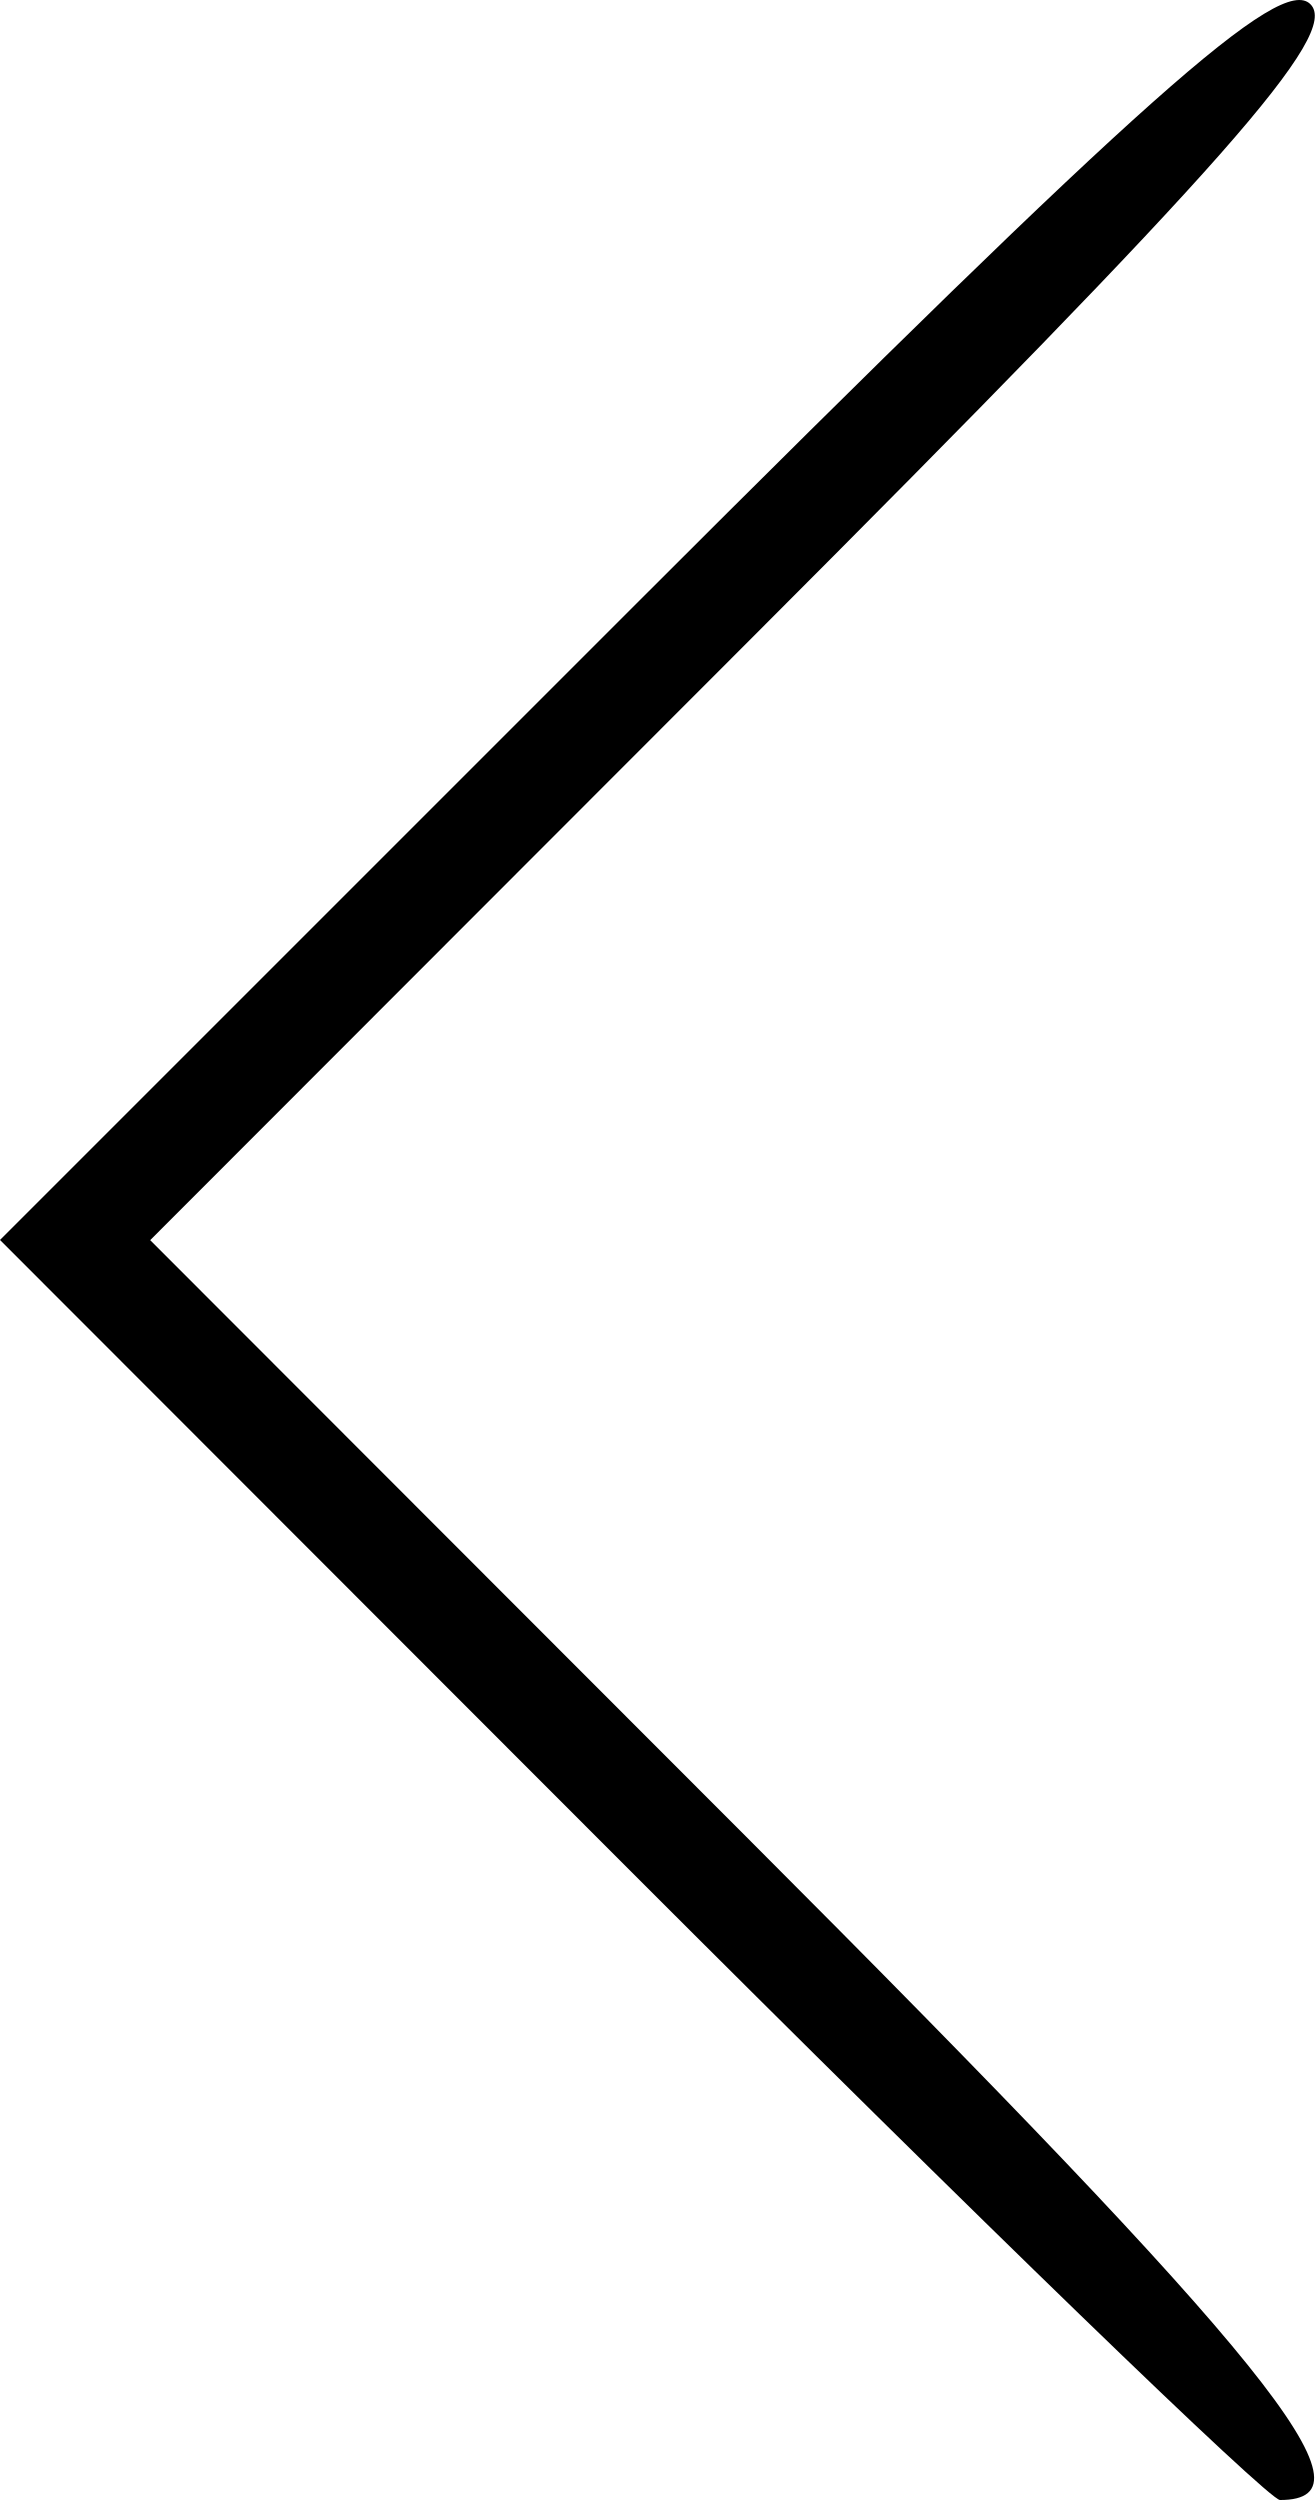
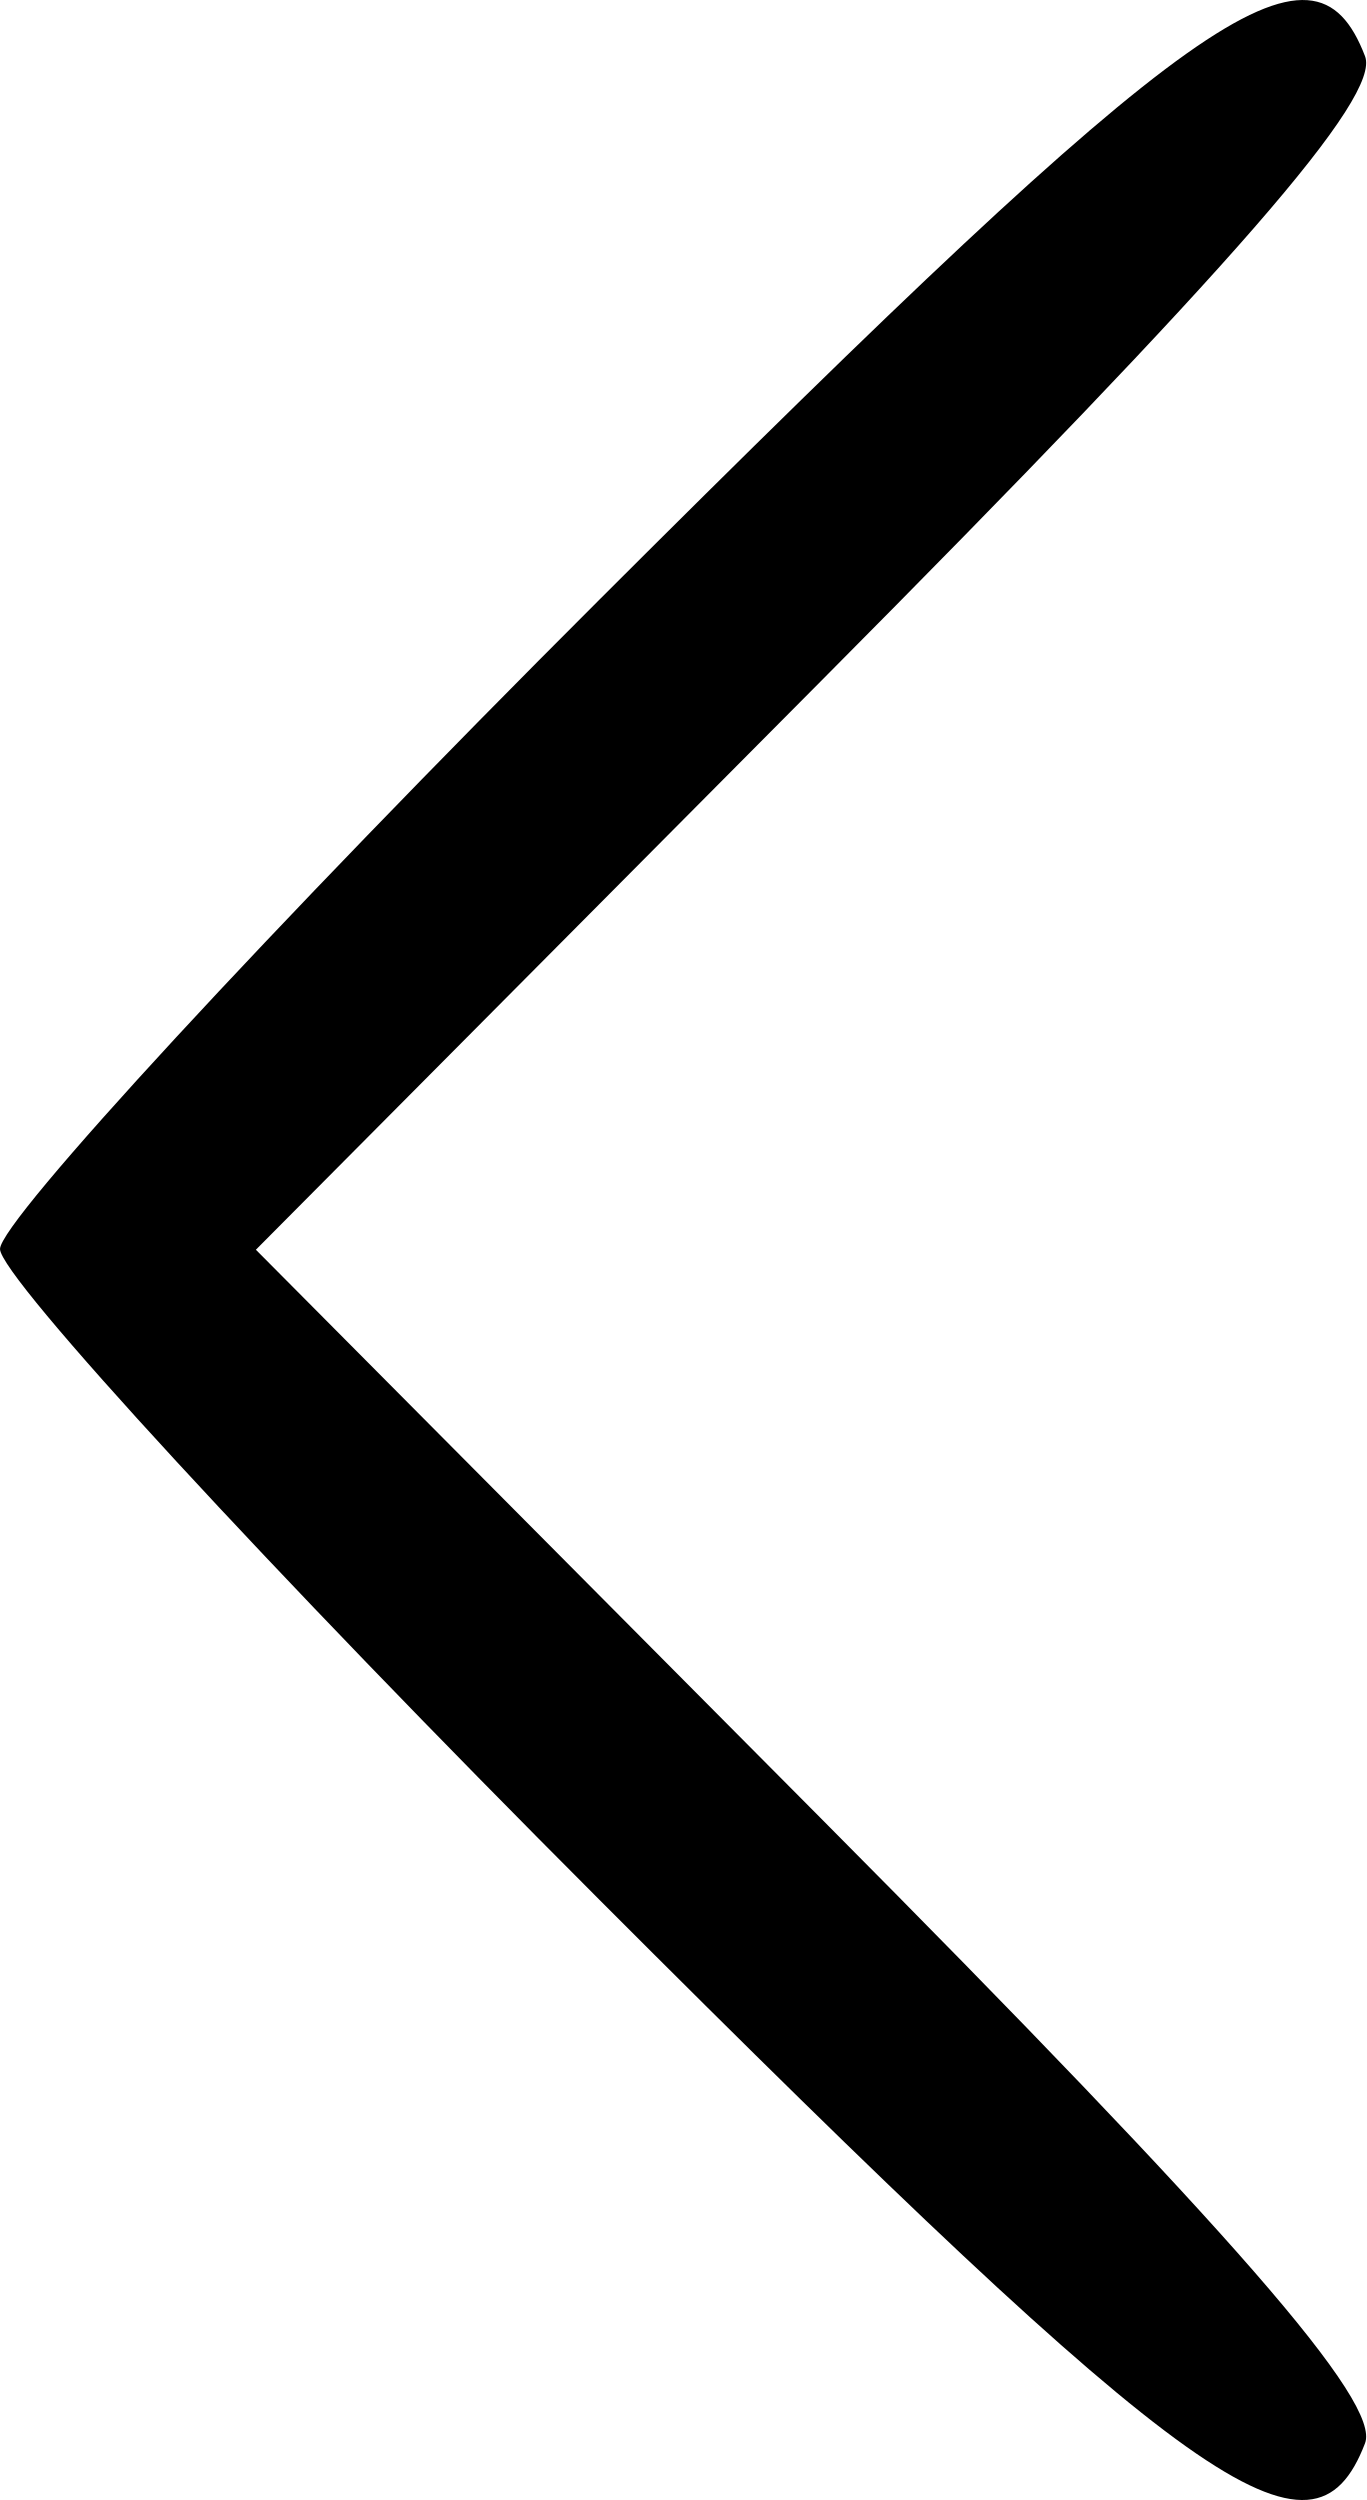
- <svg xmlns="http://www.w3.org/2000/svg" width="76.373mm" height="145.217mm" viewBox="0 0 76.373 145.217" version="1.1" id="svg5" xml:space="preserve">
+ <svg xmlns="http://www.w3.org/2000/svg" width="59.461mm" height="108.813mm" viewBox="0 0 59.461 108.813" version="1.1" id="svg5" xml:space="preserve">
  <defs id="defs2" />
-   <g id="layer1" transform="matrix(1.083398,0,0,1.083398,-66.43748,-73.14878)">
-     <path style="fill:#000000;stroke-width:1.608" d="M 95.073,167.778 61.323,133.999 95.452,99.871 C 122.665,72.658 129.986,66.147 131.581,67.743 c 1.595,1.595 -4.505,8.512 -30.102,34.133 l -32.103,32.133 31.955,31.985 c 28.092,28.118 34.083,35.563 28.618,35.563 -0.619,0 -16.313,-15.2 -34.876,-33.779 z" id="path2308" />
+   <g id="layer1" transform="translate(-53.69654,-102.341)">
+     <path style="fill:#000000;stroke-width:1.47" d="m 79.771,185.014 c -14.341,-14.357 -26.074,-27.097 -26.074,-28.309 0,-1.213 11.747,-13.938 26.104,-28.279 25.944,-25.914 31.046,-29.535 33.308,-23.641 0.684,1.782 -5.645,9.053 -23.671,27.192 l -24.604,24.759 24.604,24.759 c 18.026,18.139 24.355,25.409 23.671,27.192 -2.279,5.938 -7.384,2.313 -33.338,-23.672 z" id="path1582" />
  </g>
</svg>
